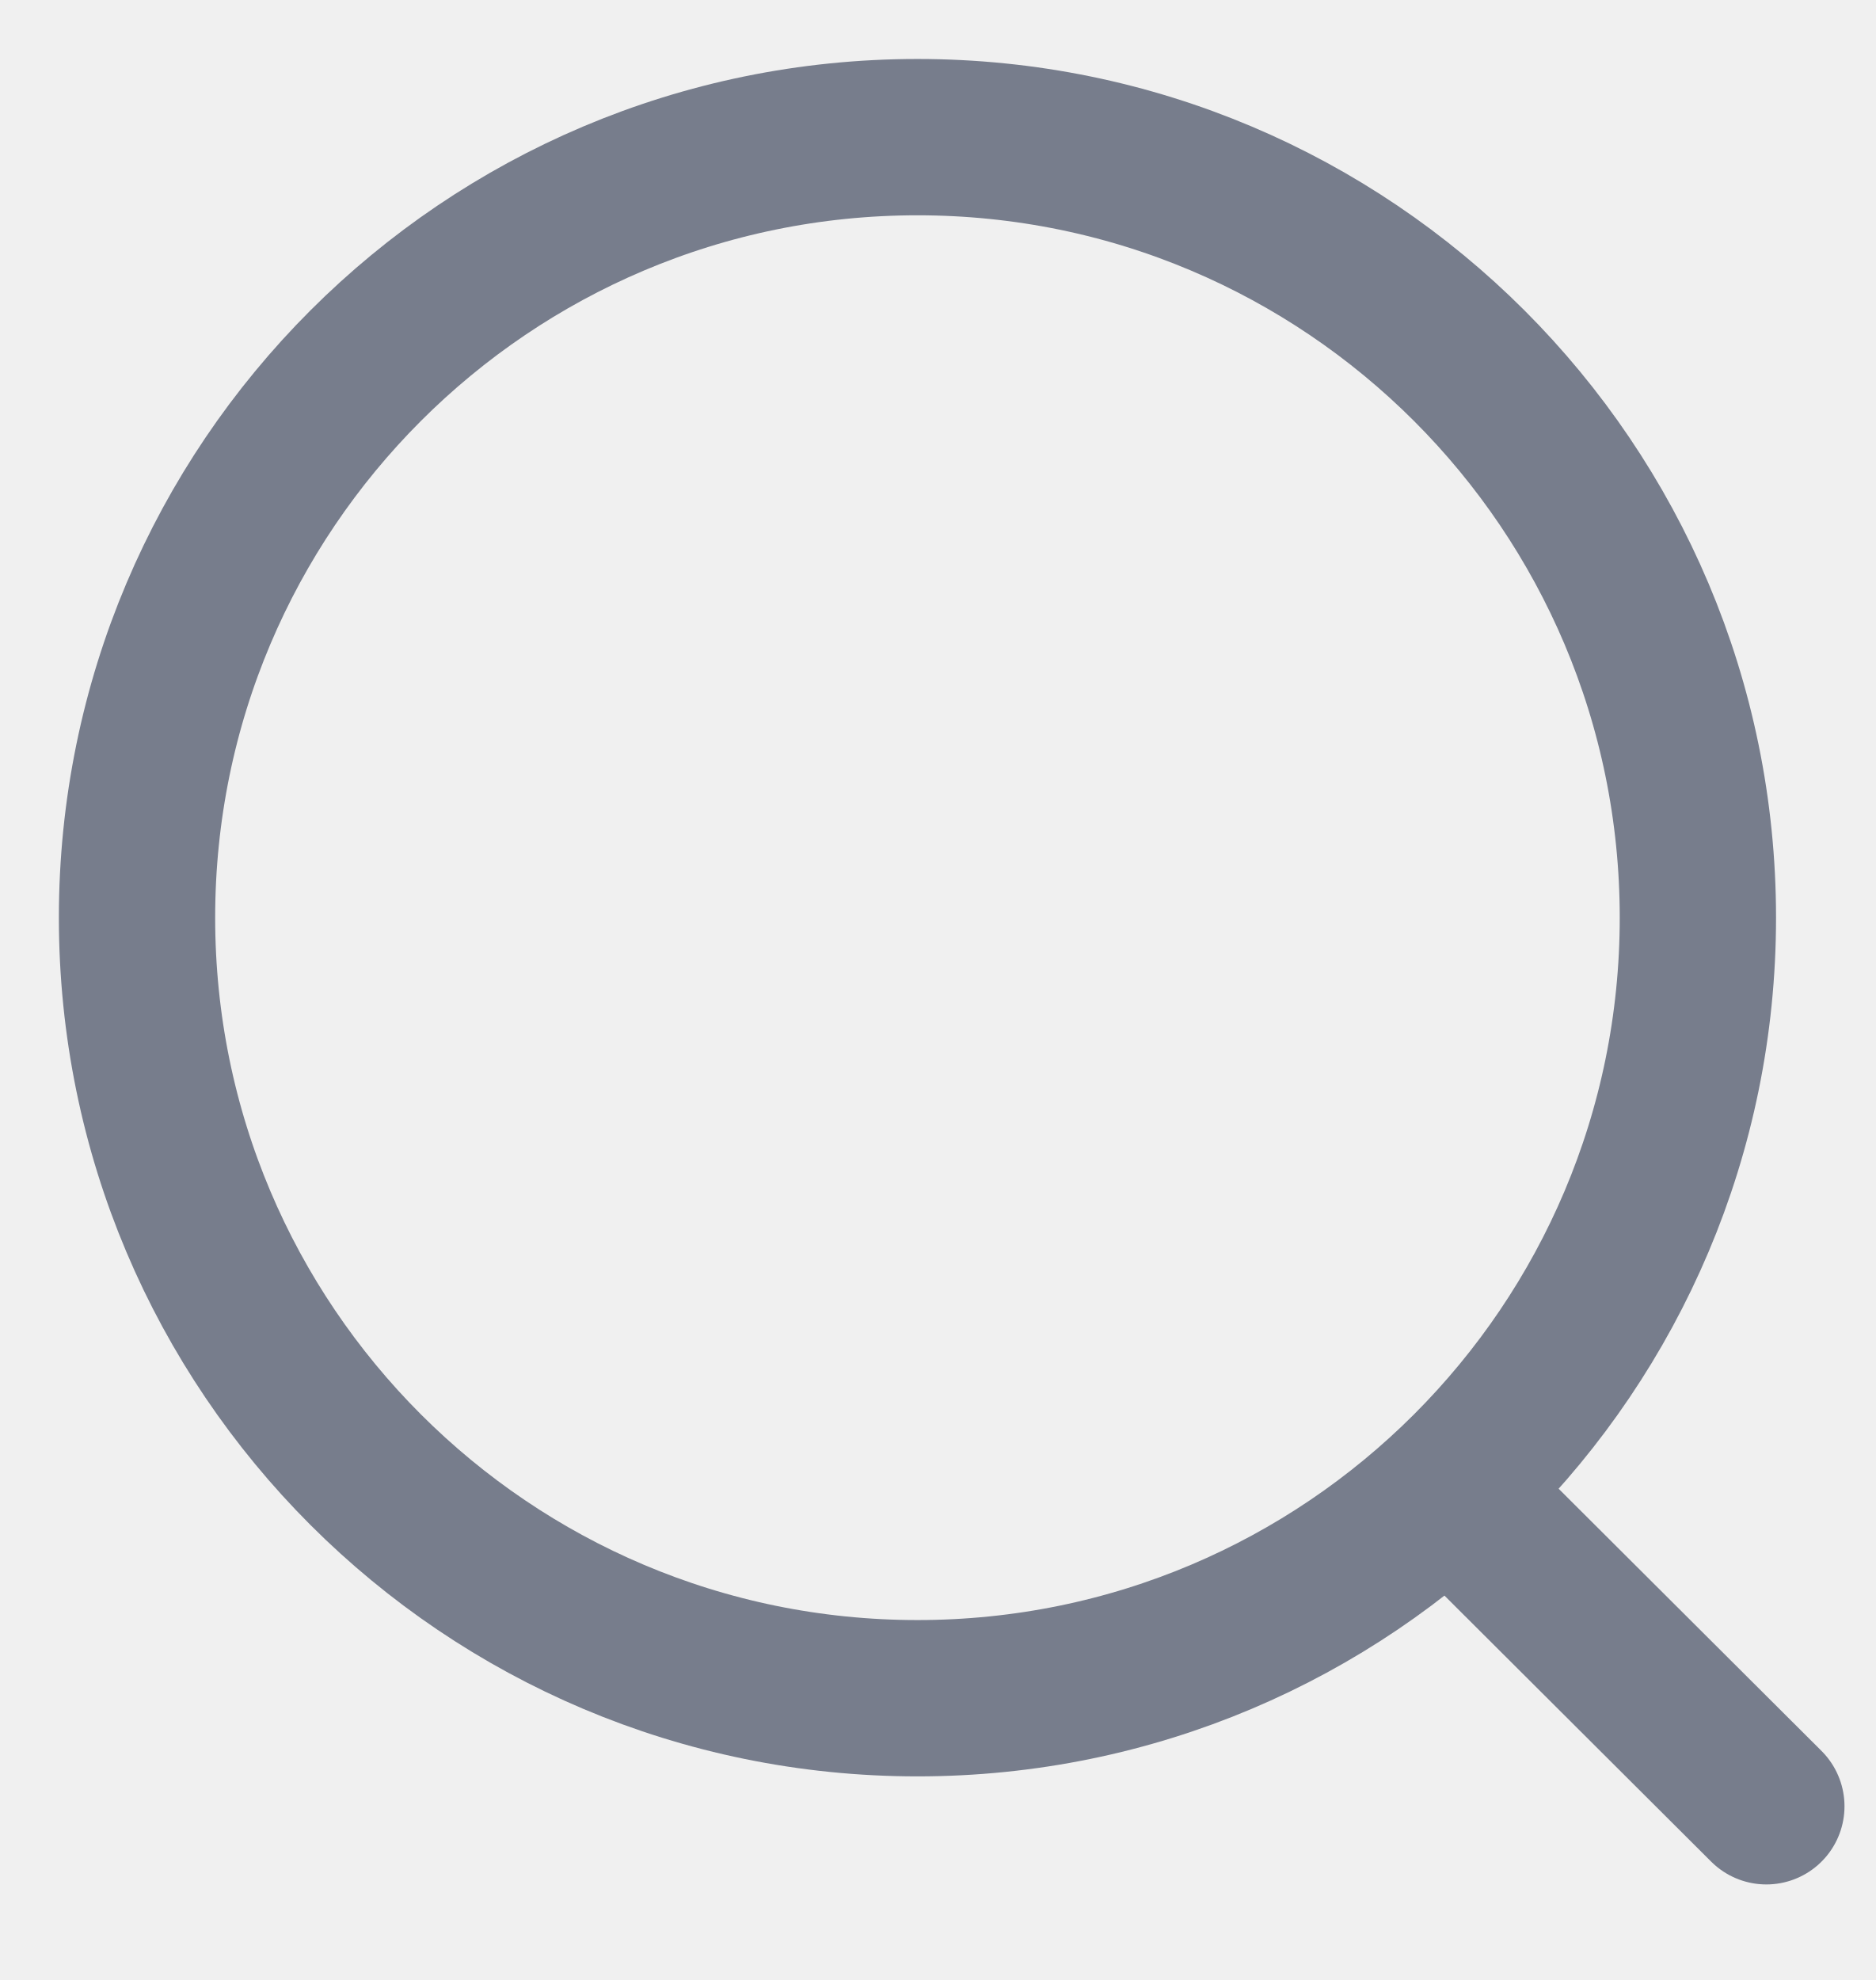
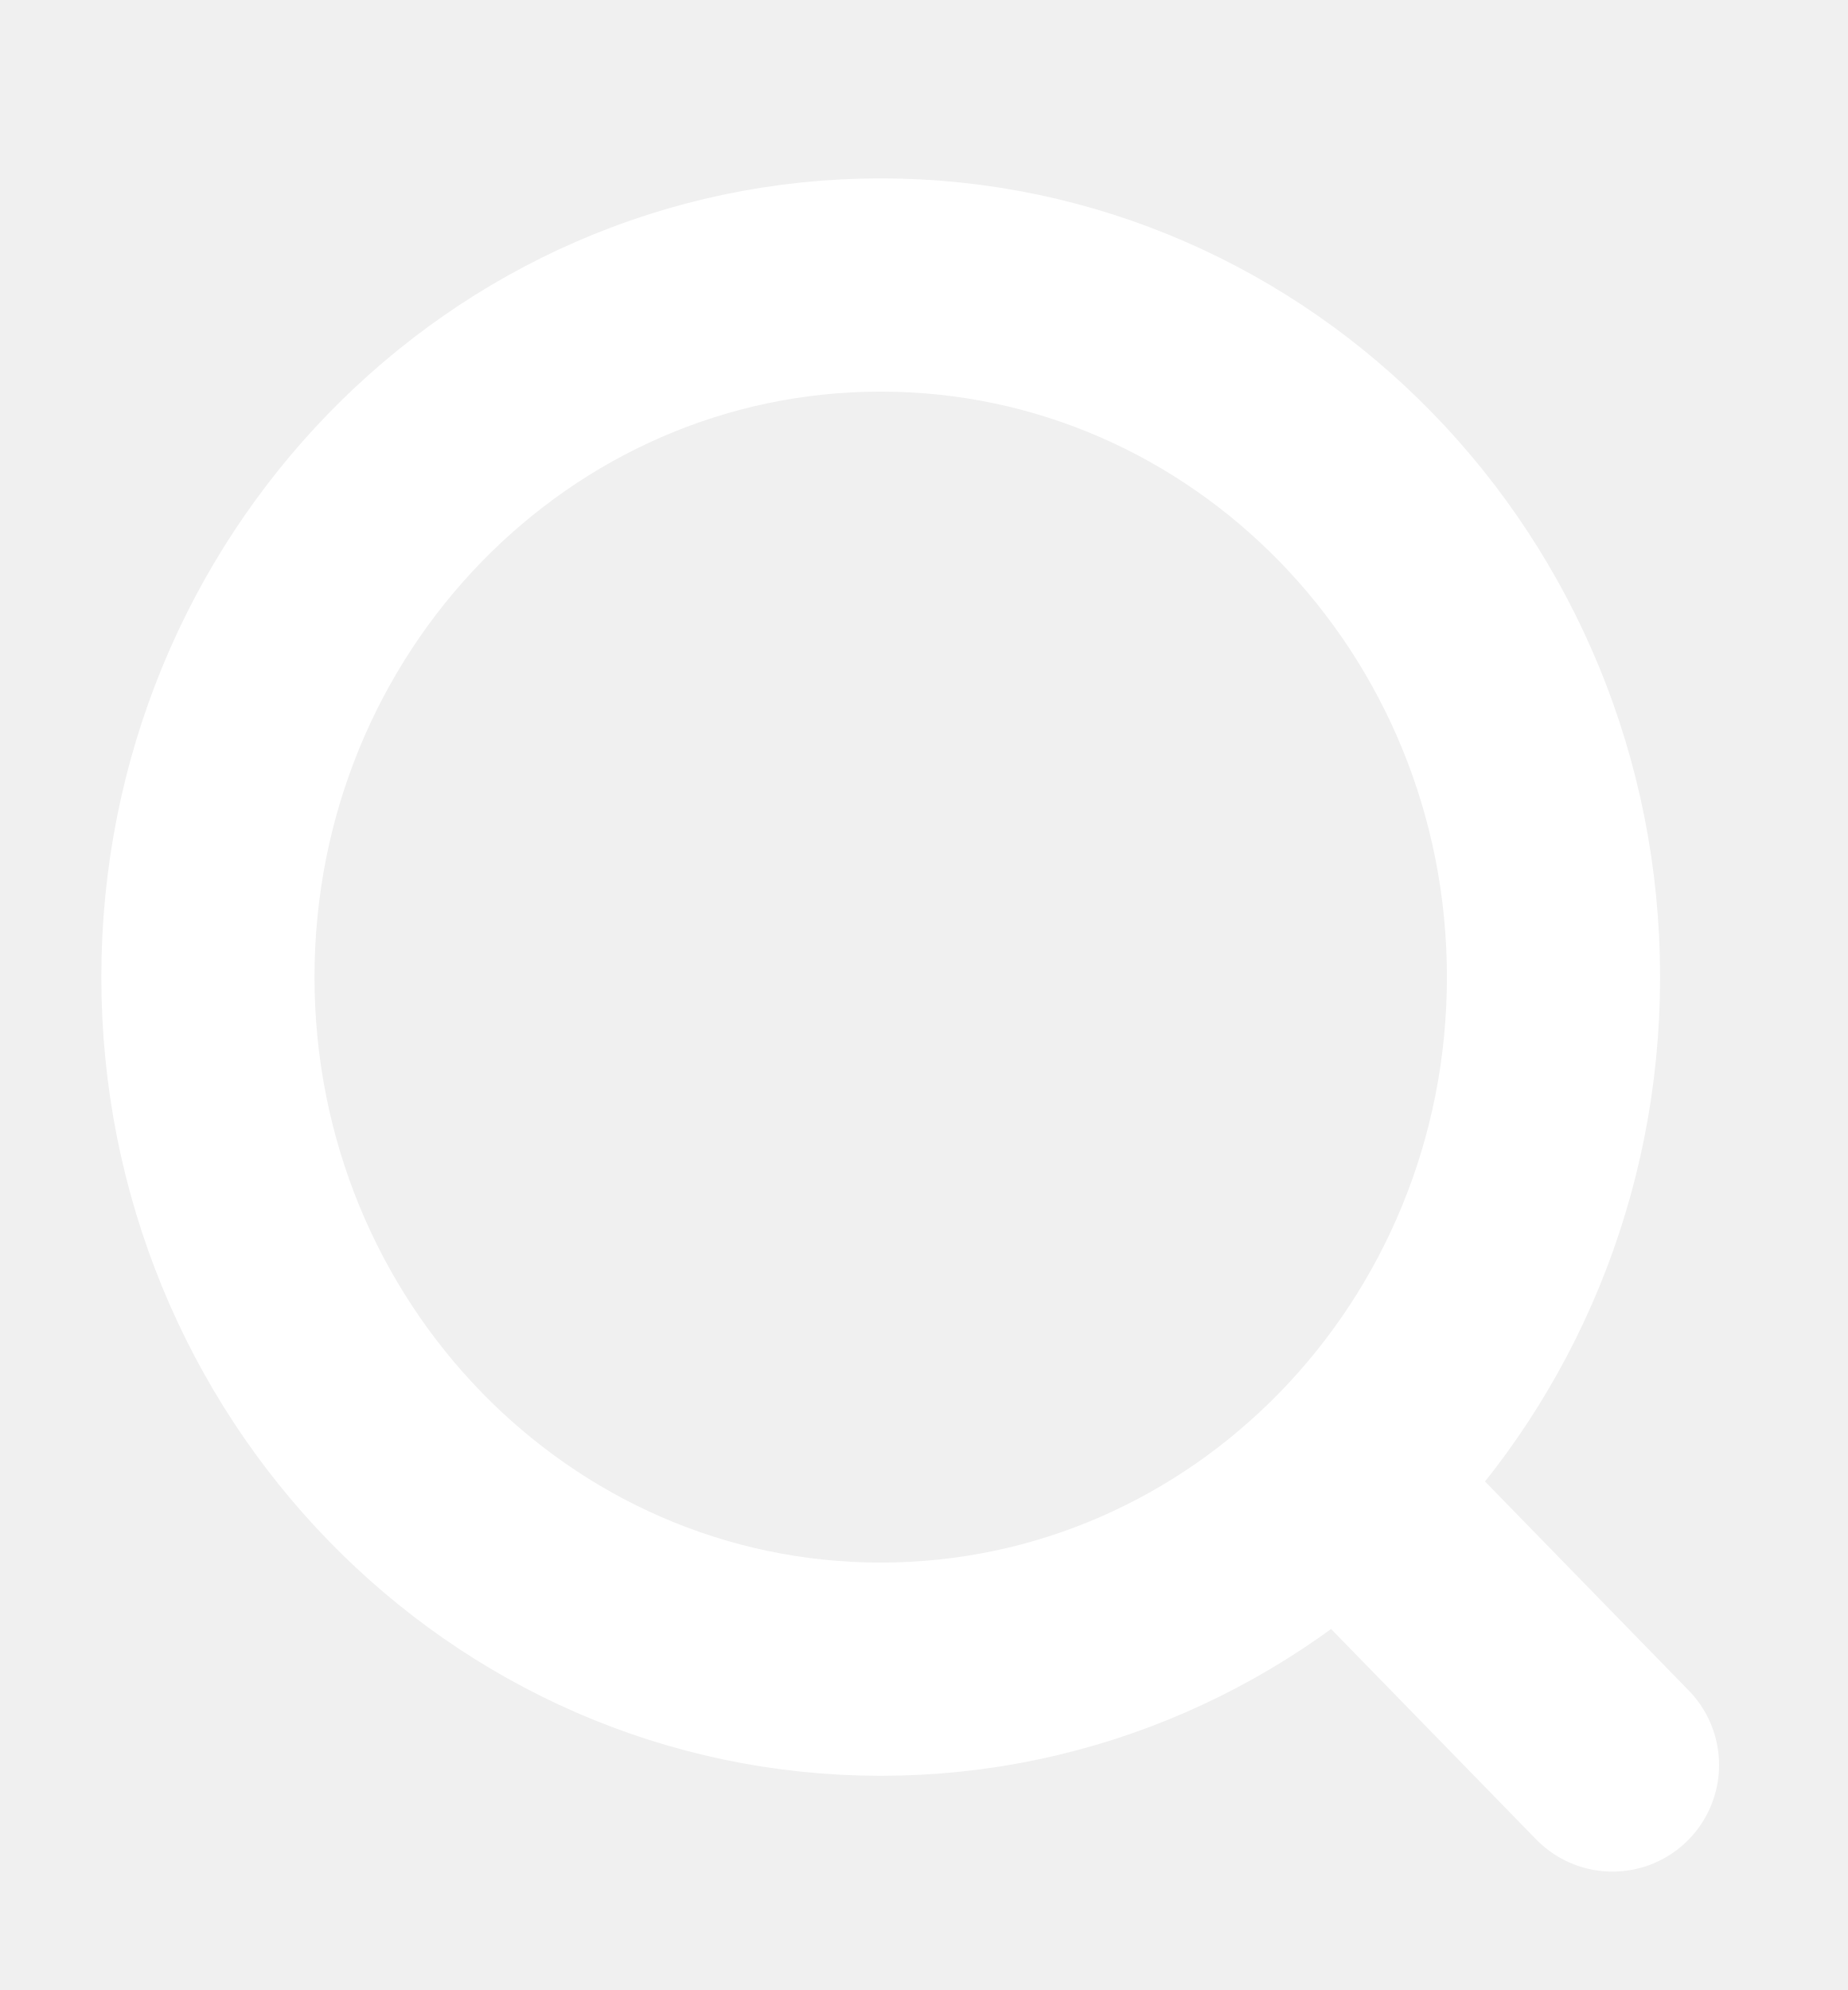
- <svg xmlns="http://www.w3.org/2000/svg" width="18" height="19" viewBox="0 0 18 19" fill="none">
-   <circle cx="8.805" cy="8.806" r="7.49" stroke="#777D8C" stroke-width="1.5" stroke-linecap="round" stroke-linejoin="round" />
-   <path d="M14.015 14.404L16.952 17.333" stroke="#777D8C" stroke-width="1.5" stroke-linecap="round" stroke-linejoin="round" />
+ <svg xmlns="http://www.w3.org/2000/svg" width="13" height="14" viewBox="0 0 13 14" fill="none">
+   <ellipse cx="6.197" cy="6.874" rx="4.734" ry="4.869" stroke="white" stroke-width="1.5" stroke-linecap="round" stroke-linejoin="round" />
+   <path d="M9.49 10.513L11.346 12.417" stroke="white" stroke-width="1.5" stroke-linecap="round" stroke-linejoin="round" />
</svg>
